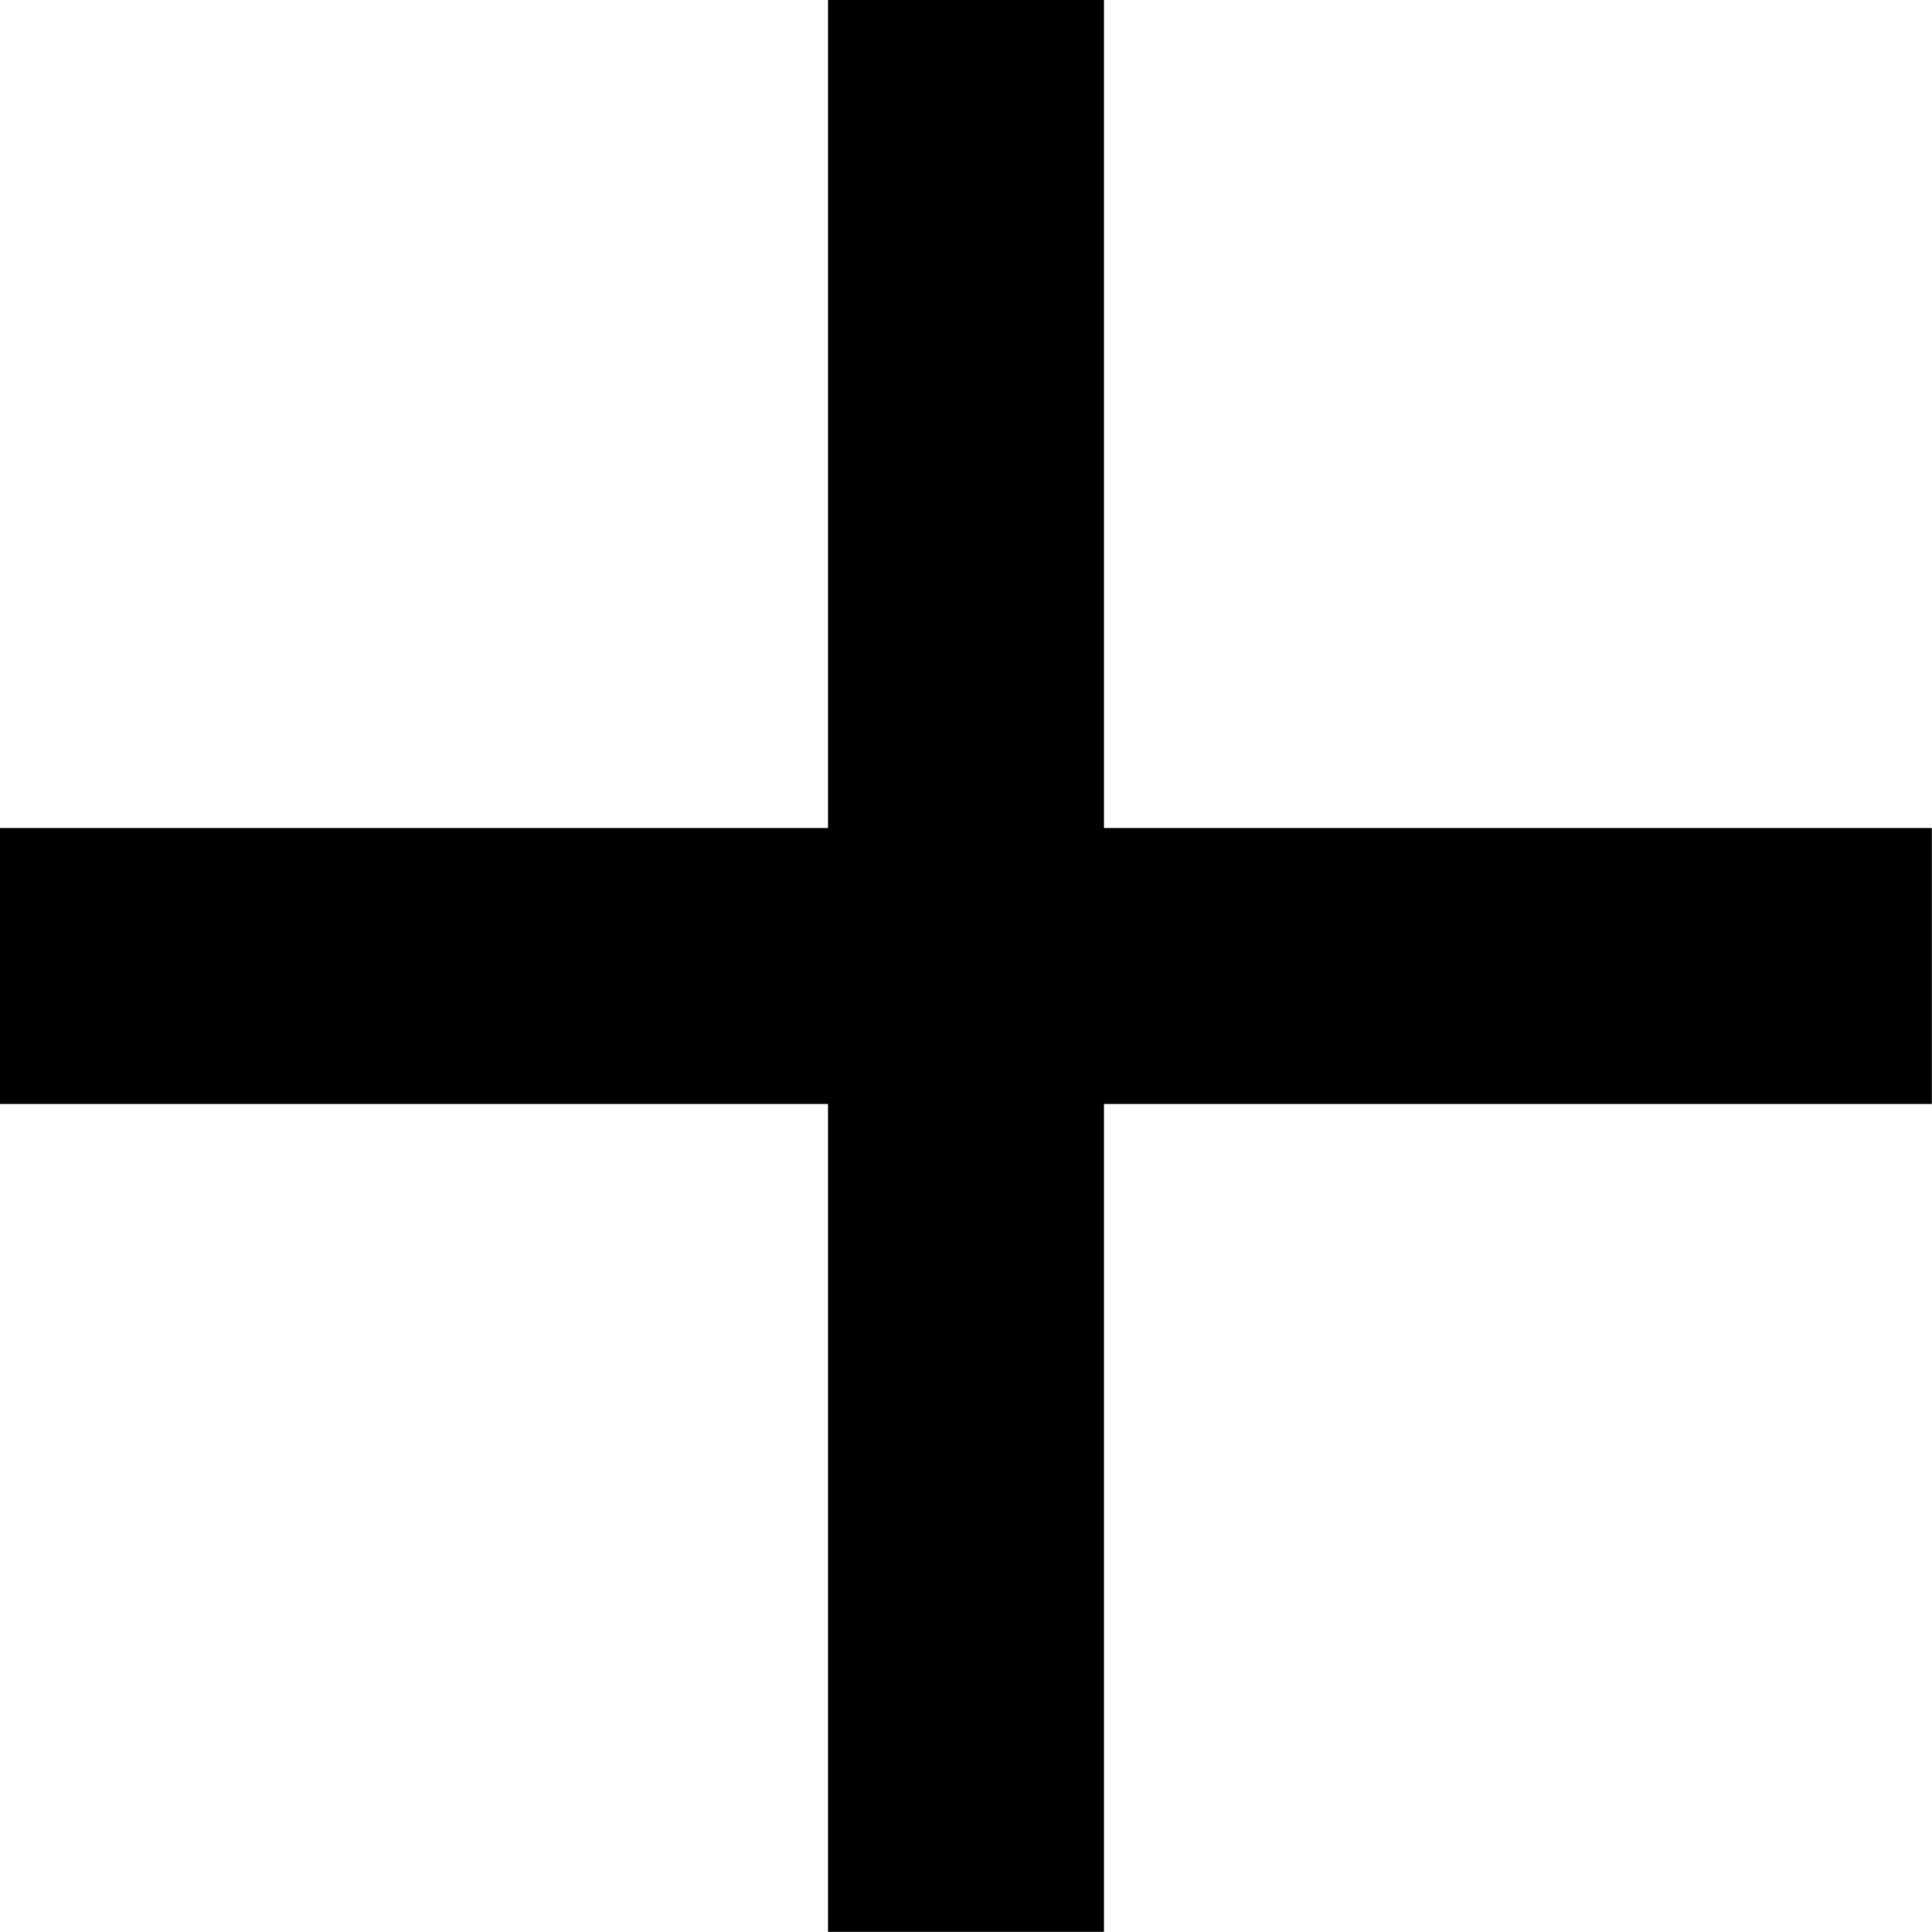
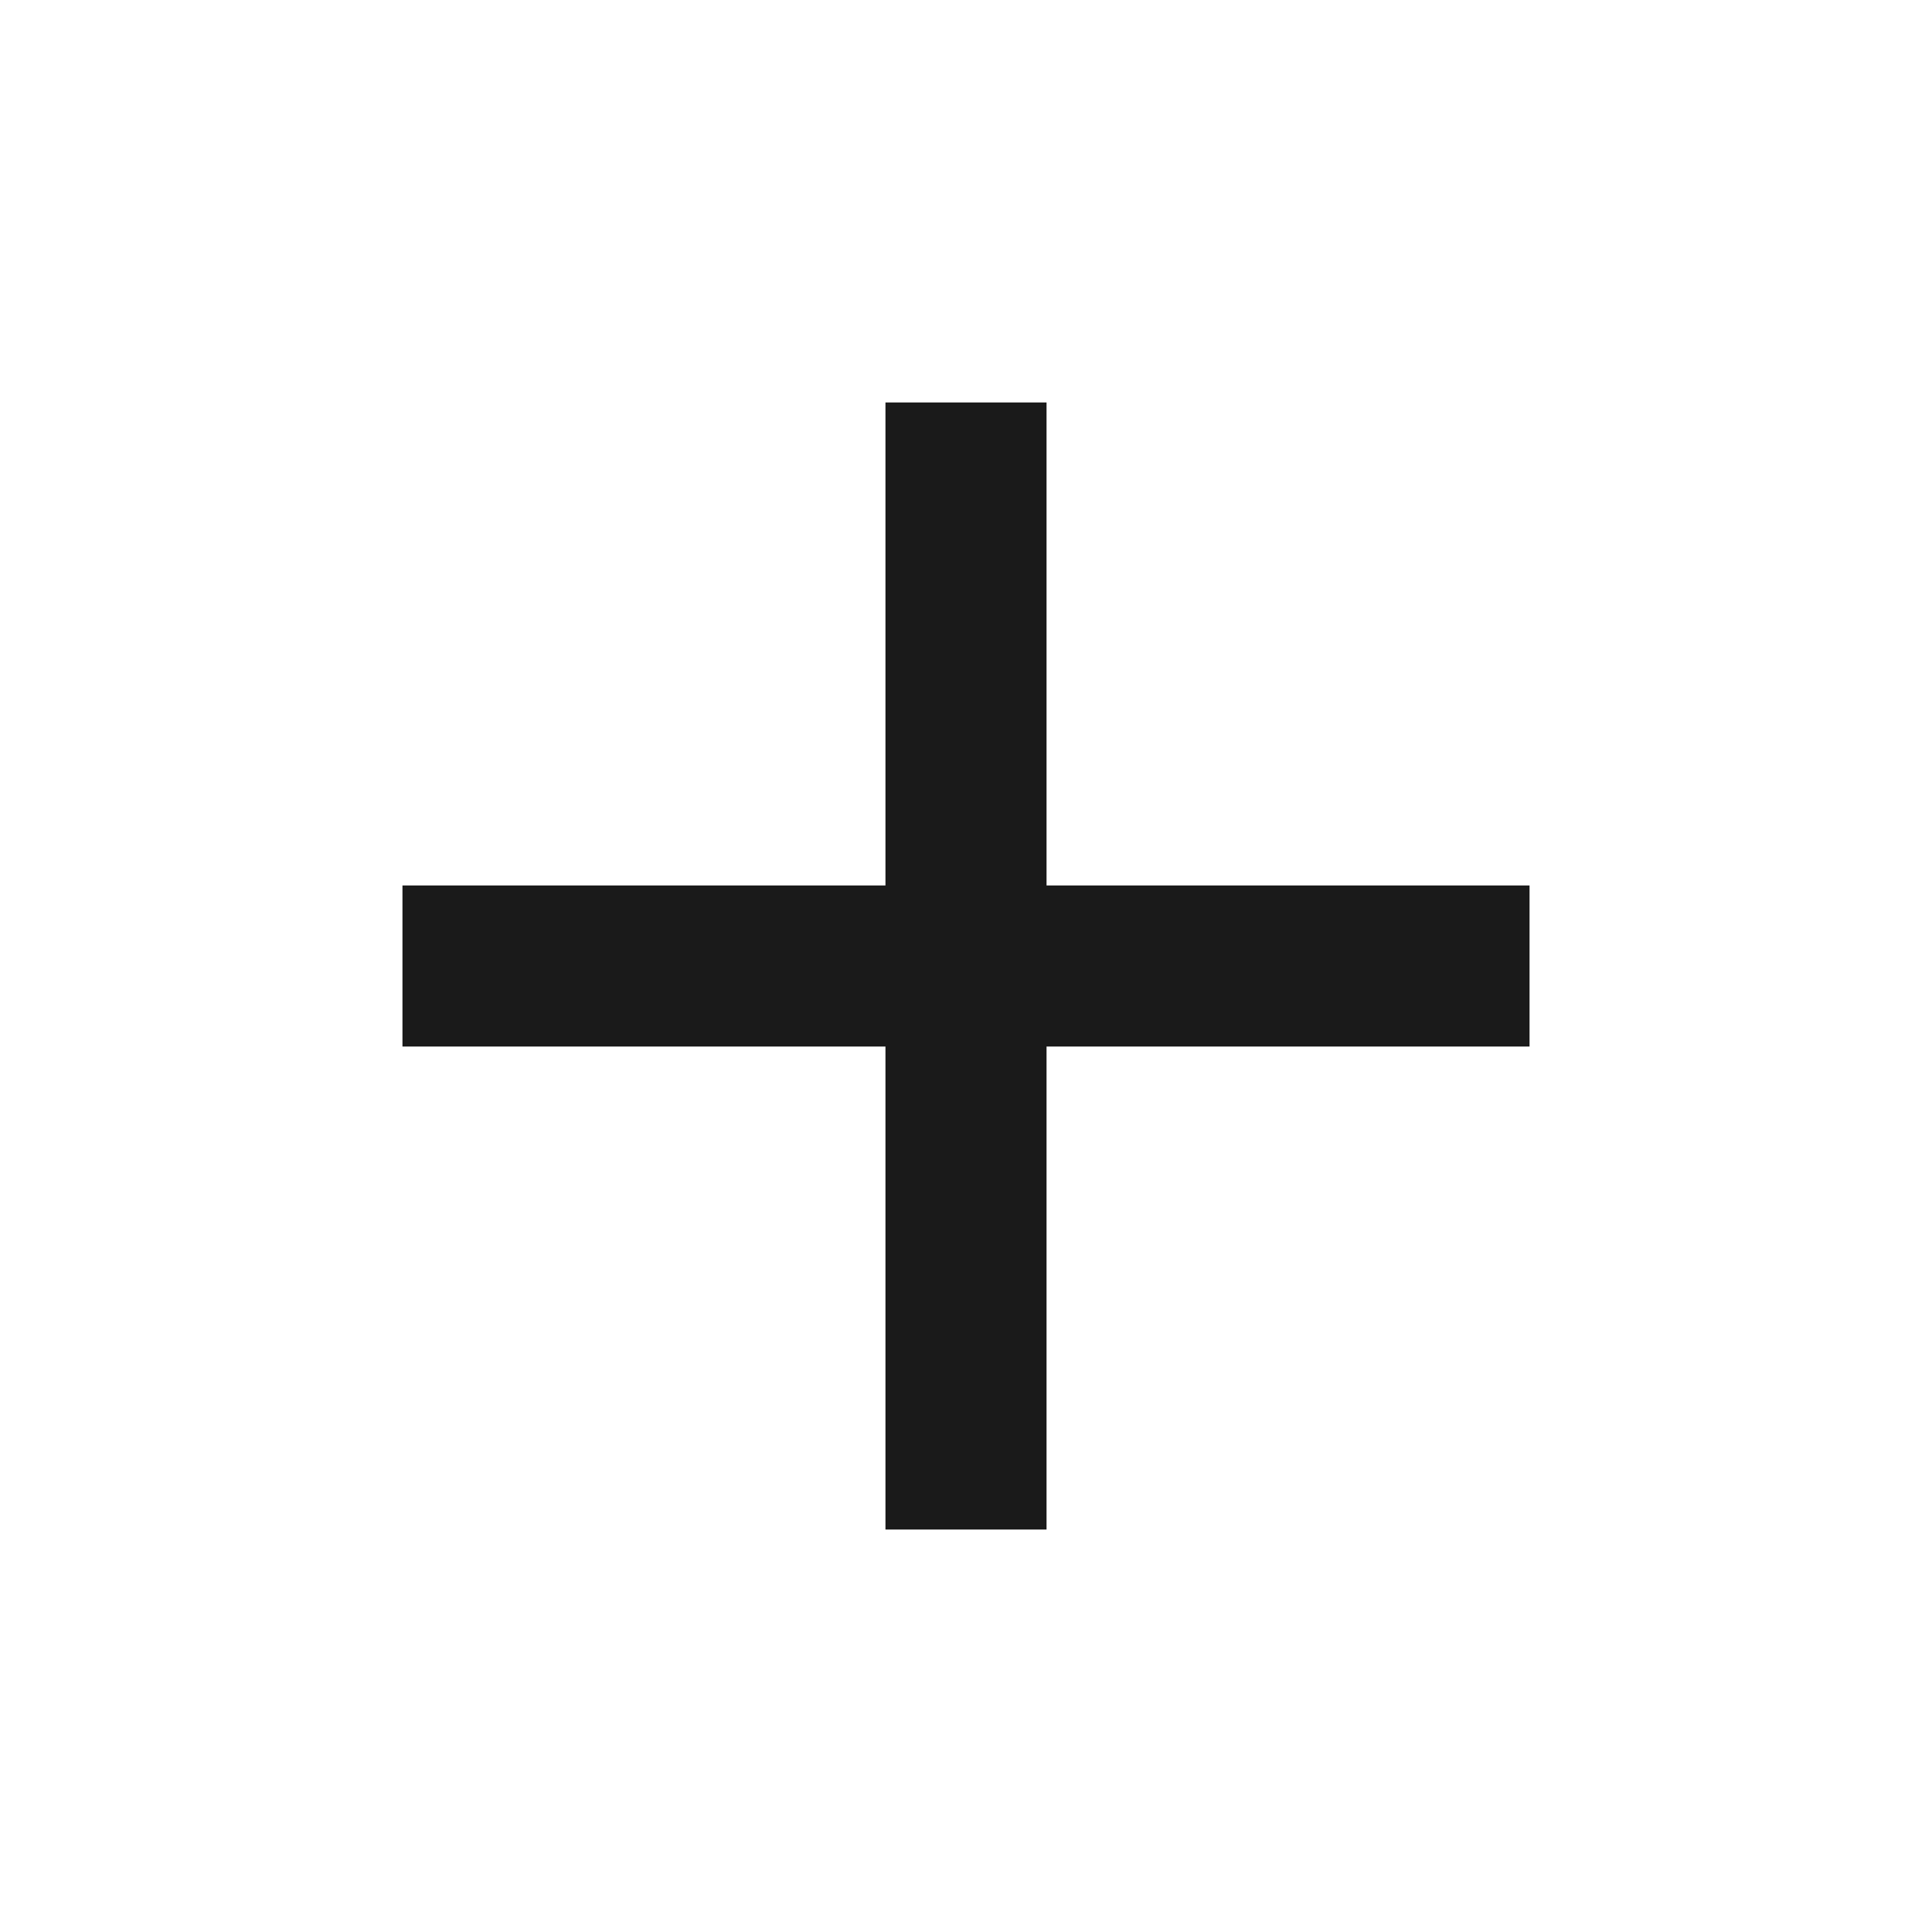
- <svg xmlns="http://www.w3.org/2000/svg" width="14" height="14" viewBox="0 0 14 14" fill="none">
-   <path d="M7.5 0.5V6.5H13.499V7.5H7.5V13.499H6.5V7.5H0.5V6.5H6.5V0.5H7.5Z" fill="#1A1A1A" stroke="black" />
+ <svg xmlns="http://www.w3.org/2000/svg" width="16" height="16" viewBox="0 0 16 16">
+   <path d="M7.333 12.667V8.667H3.333V7.333H7.333V3.333H8.667V7.333H12.667V8.667H8.667V12.667H7.333Z" fill="#1A1A1A" />
</svg>
